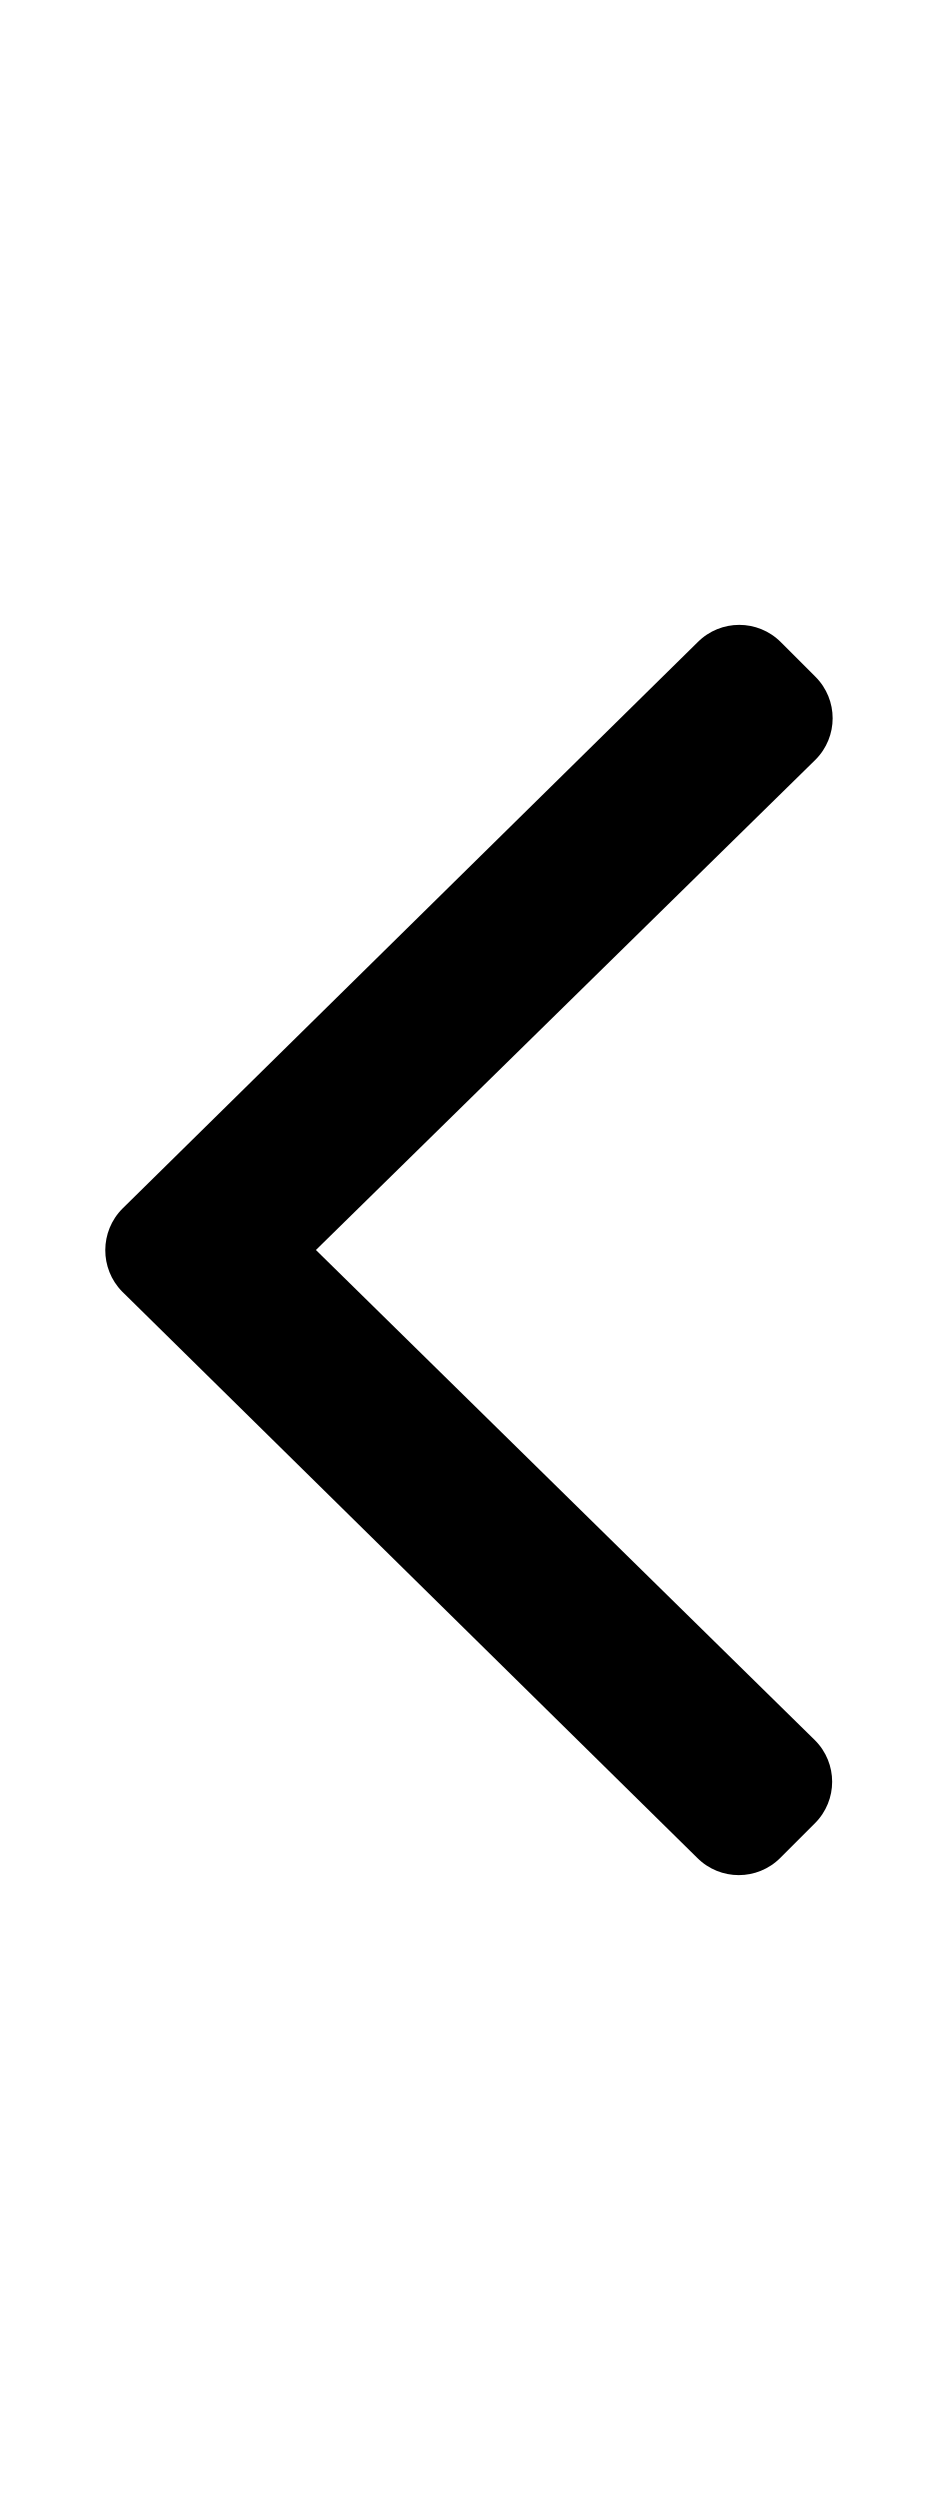
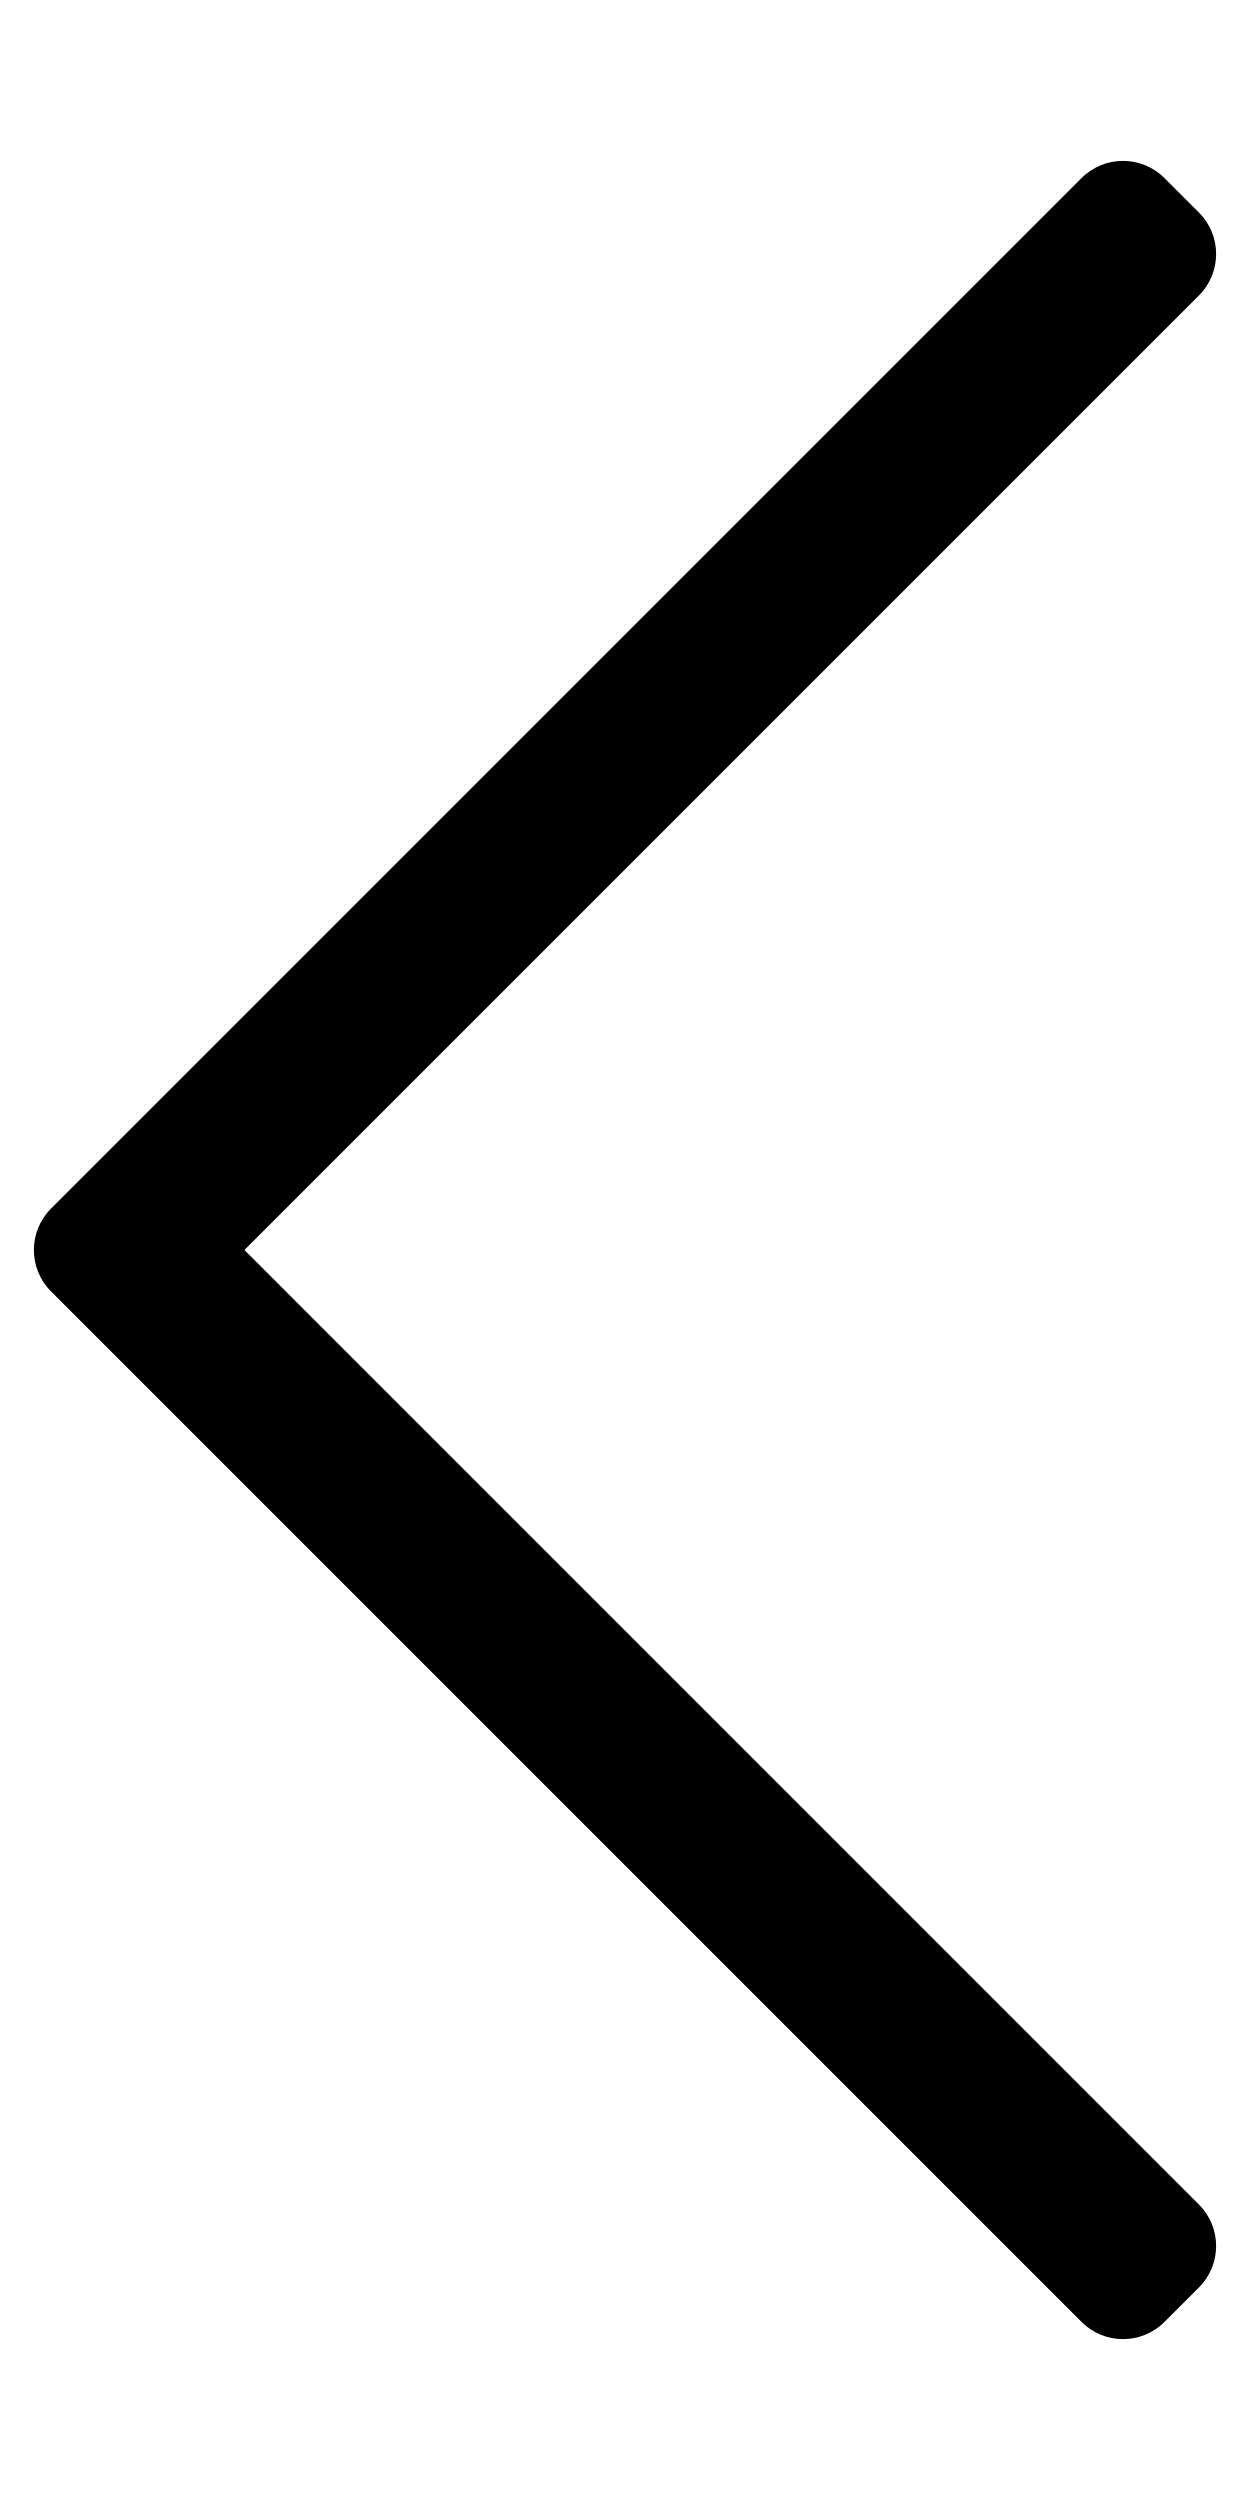
- <svg xmlns="http://www.w3.org/2000/svg" aria-hidden="true" focusable="false" data-prefix="fal" data-icon="angle-left" class="svg-inline--fa fa-angle-left fa-w-6" role="img" viewBox="0 0 192 512">
-   <path fill="currentColor" d="M25.1 247.5l117.8-116c4.7-4.7 12.3-4.7 17 0l7.1 7.1c4.7 4.7 4.7 12.3 0 17L64.7 256l102.2 100.4c4.7 4.7 4.7 12.3 0 17l-7.1 7.1c-4.7 4.7-12.3 4.7-17 0L25 264.5c-4.6-4.7-4.6-12.3.1-17z" />
+ <svg xmlns="http://www.w3.org/2000/svg" aria-hidden="true" focusable="false" data-prefix="fal" data-icon="chevron-left" class="svg-inline--fa fa-chevron-left fa-w-8" role="img" viewBox="0 0 256 512">
+   <path fill="currentColor" d="M238.475 475.535l7.071-7.07c4.686-4.686 4.686-12.284 0-16.971L50.053 256 245.546 60.506c4.686-4.686 4.686-12.284 0-16.971l-7.071-7.07c-4.686-4.686-12.284-4.686-16.97 0L10.454 247.515c-4.686 4.686-4.686 12.284 0 16.971l211.051 211.05c4.686 4.686 12.284 4.686 16.97-.001z" />
</svg>
